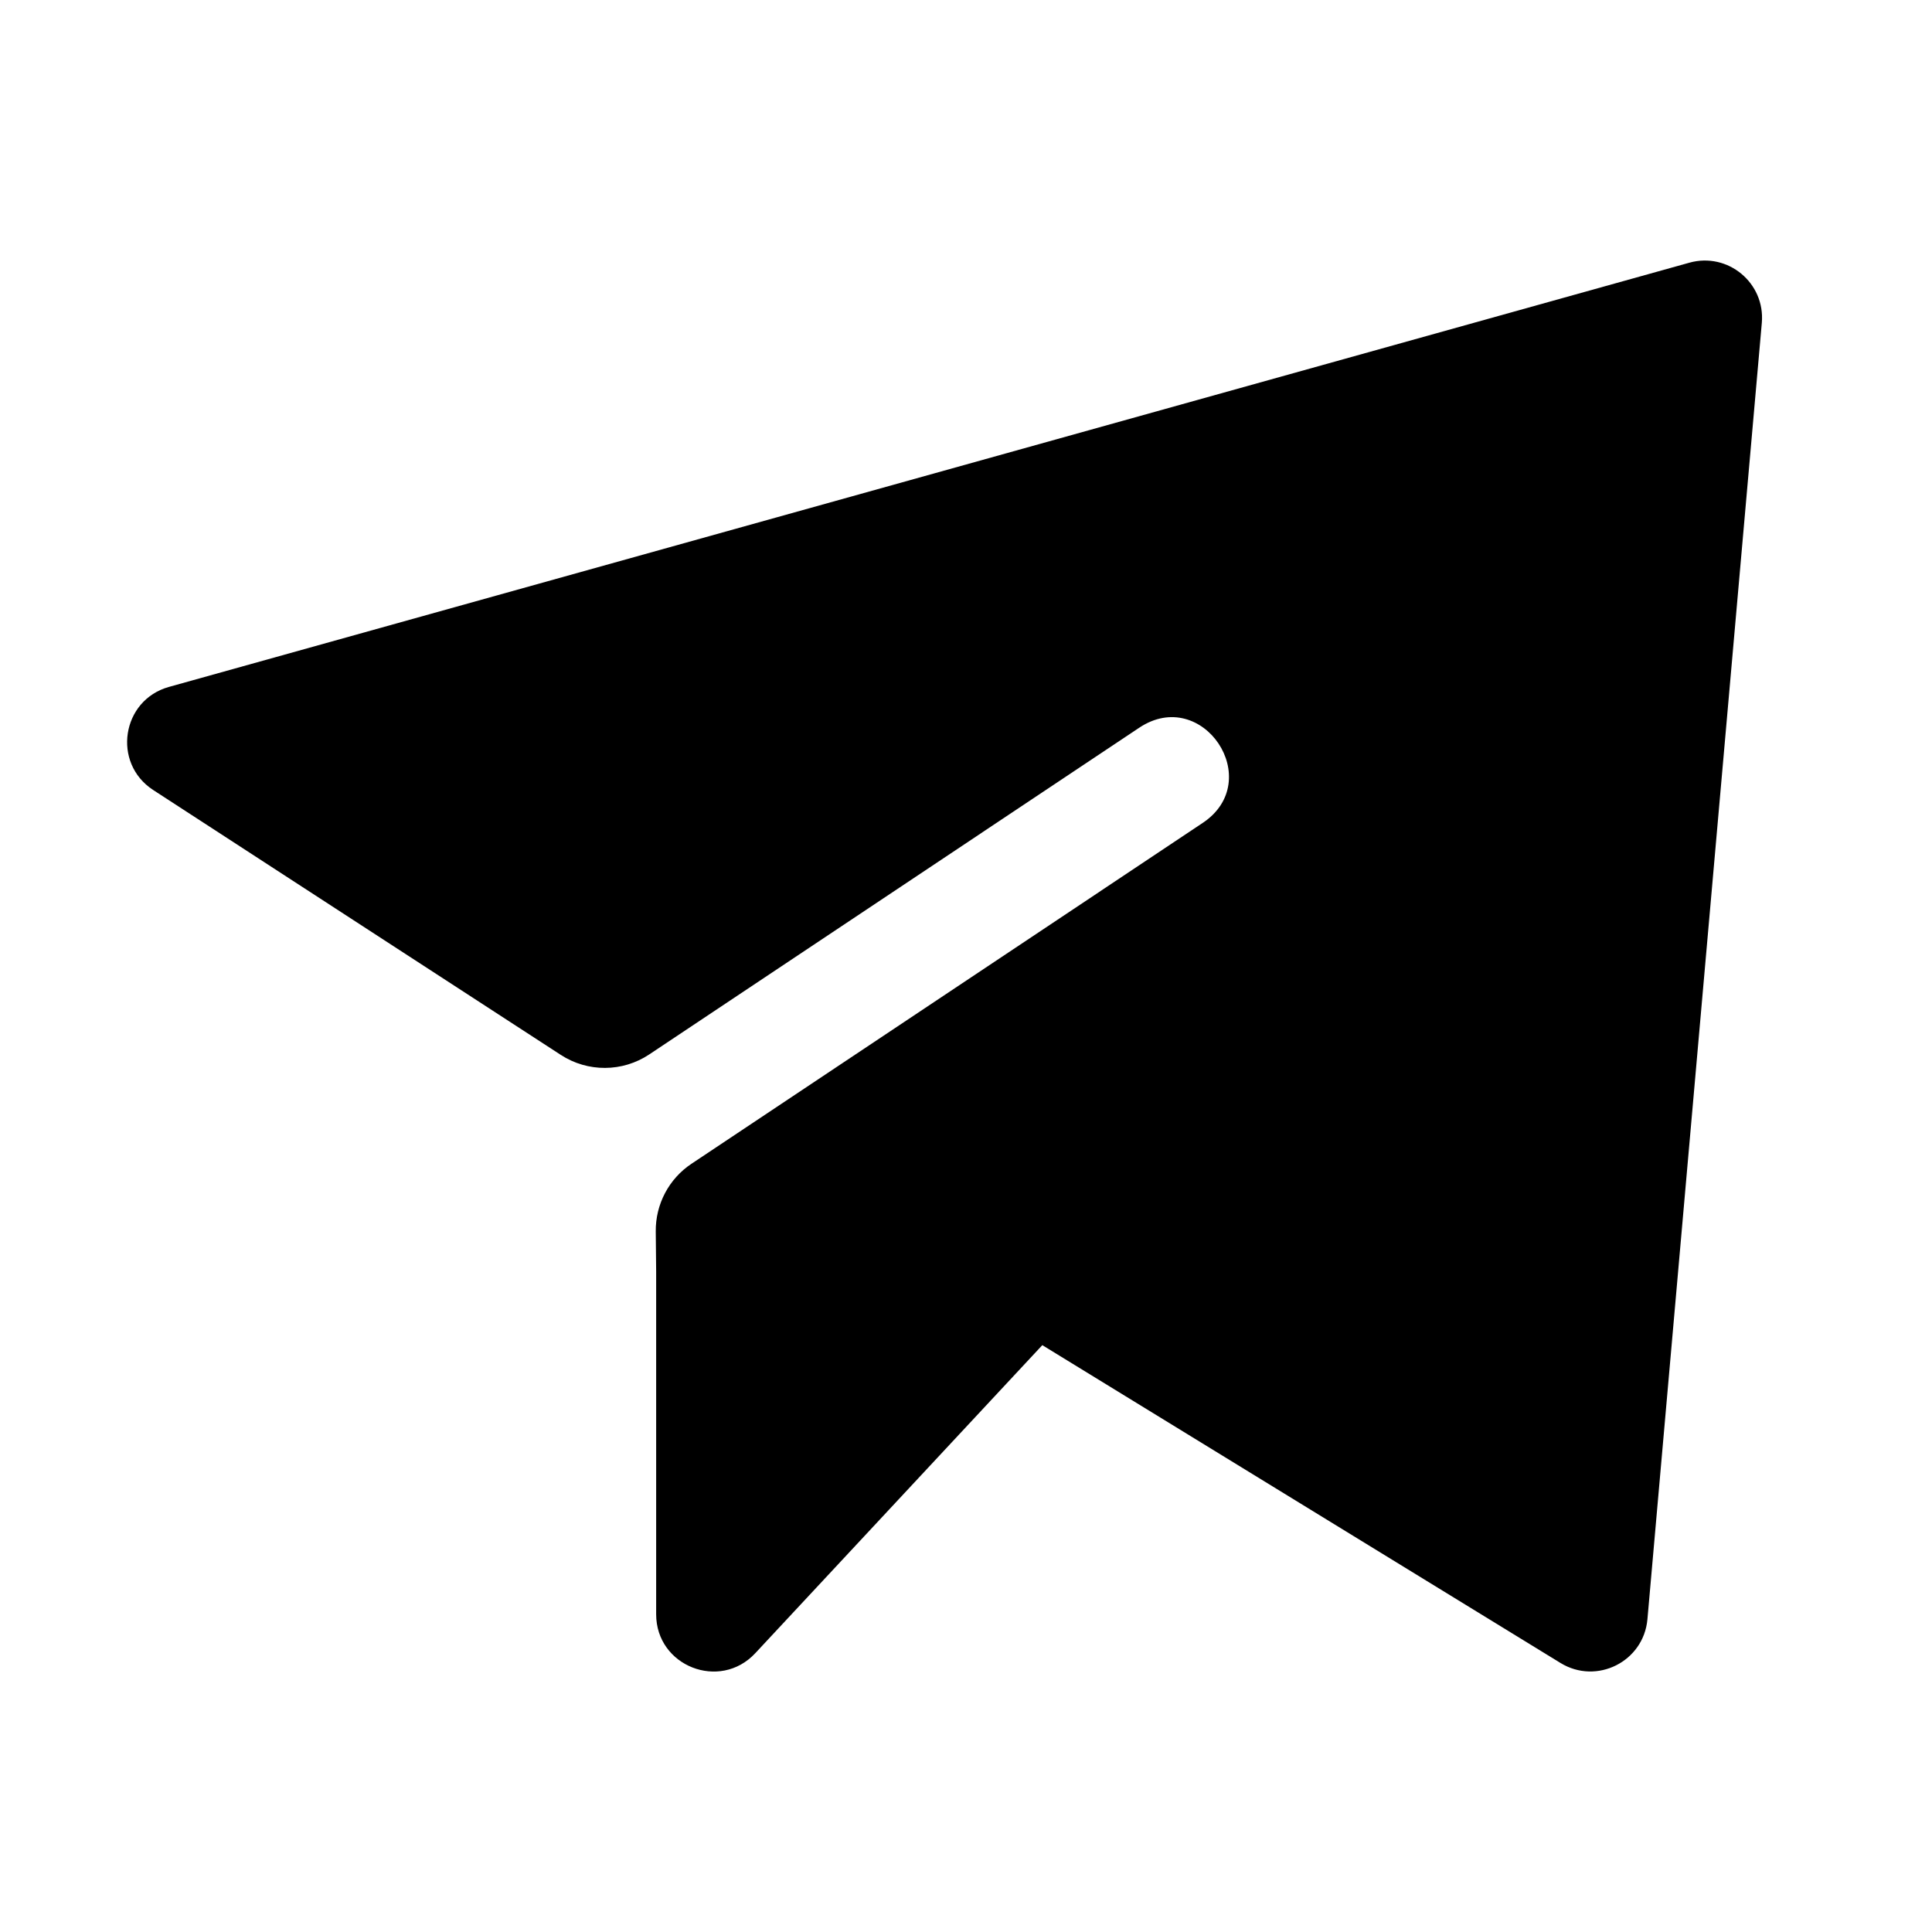
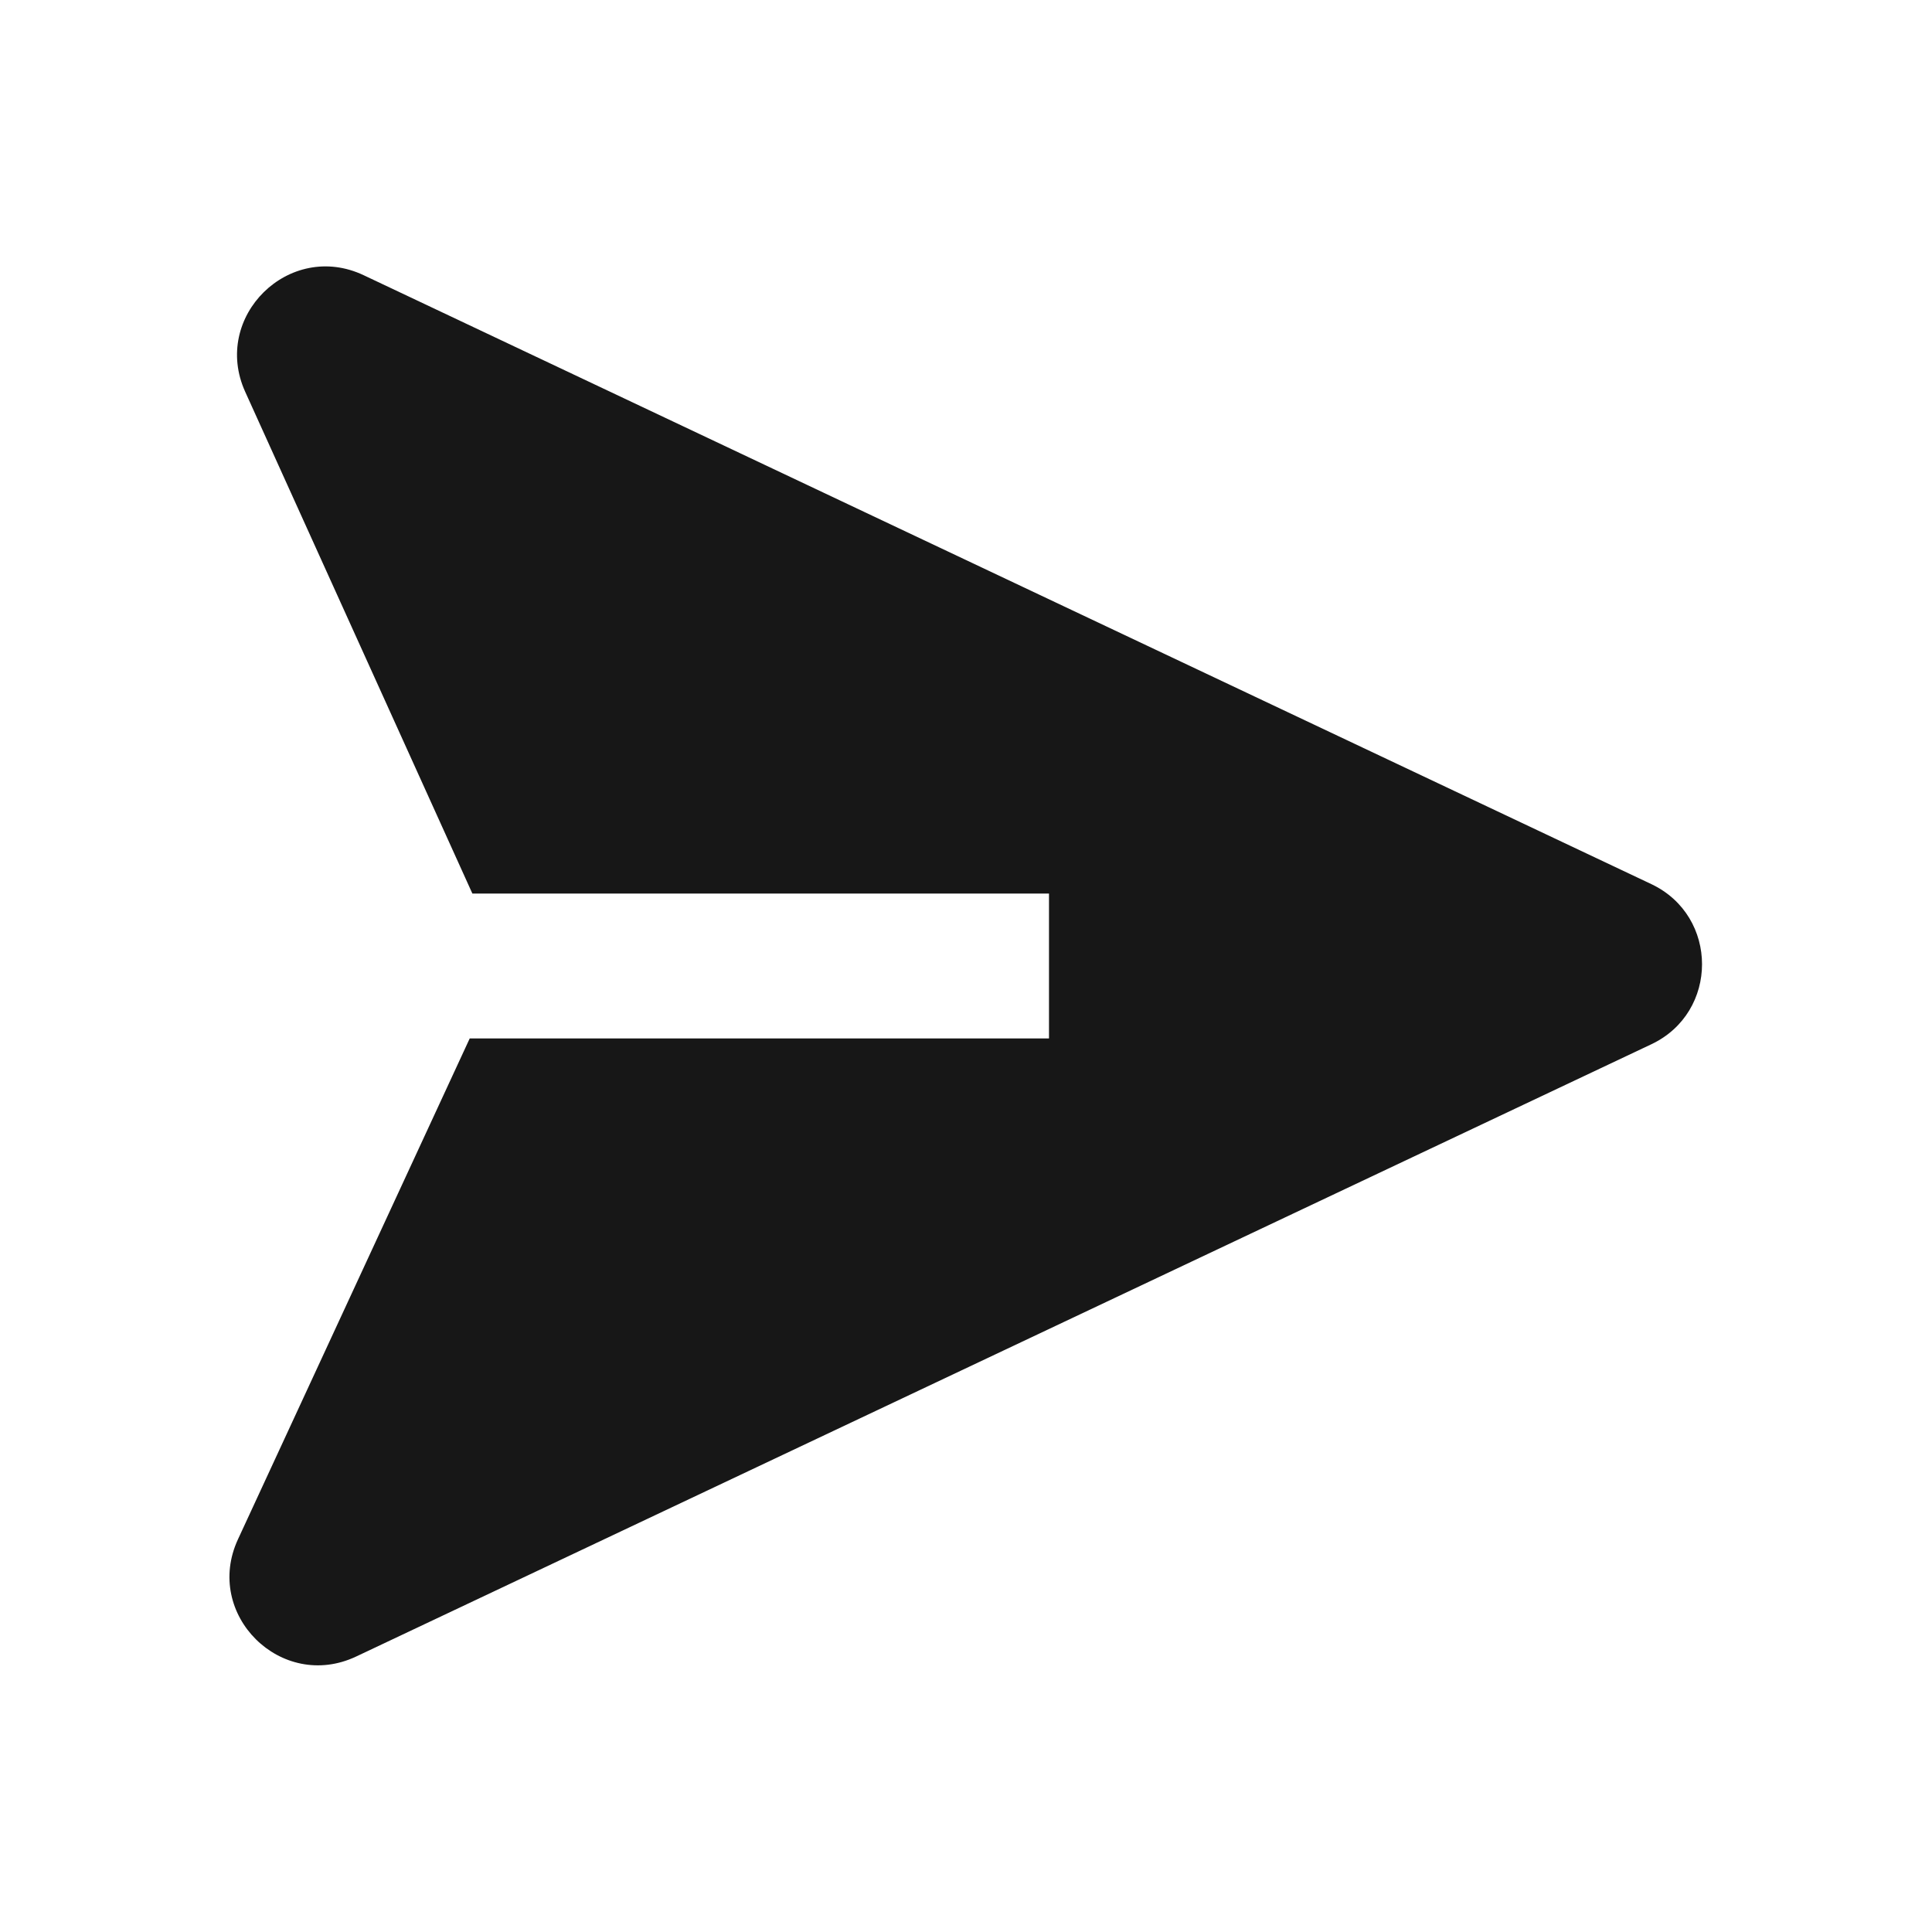
- <svg xmlns="http://www.w3.org/2000/svg" viewBox="0 0 24 24">
-   <path d="M8.146 15.299C8.142 14.961 8.309 14.643 8.591 14.456L14.94 10.223C15.729 9.697 14.94 8.515 14.152 9.04L8.066 13.098C7.733 13.32 7.301 13.322 6.966 13.104L1.902 9.813C1.39 9.479 1.51 8.697 2.099 8.533L20.987 3.263C21.465 3.13 21.929 3.515 21.886 4.01L20.465 20.115C20.418 20.641 19.835 20.934 19.385 20.658L12.948 16.71L9.382 20.537C8.942 21.009 8.151 20.698 8.151 20.053V15.794L8.146 15.299Z" />
+ <svg xmlns="http://www.w3.org/2000/svg" width="24" height="24" viewBox="0 0 24 24" fill="none">
+   <g id="Shape">
+     <path id="Subtract" fill-rule="evenodd" clip-rule="evenodd" d="M4.518 3.419C3.593 2.981 2.624 3.935 3.046 4.867L5.868 11.1H13.031V12.9H5.835L2.956 19.122C2.524 20.055 3.494 21.017 4.424 20.578L20.514 12.972C21.353 12.575 21.353 11.381 20.514 10.983L4.518 3.419Z" fill="#171717" />
+   </g>
</svg>
